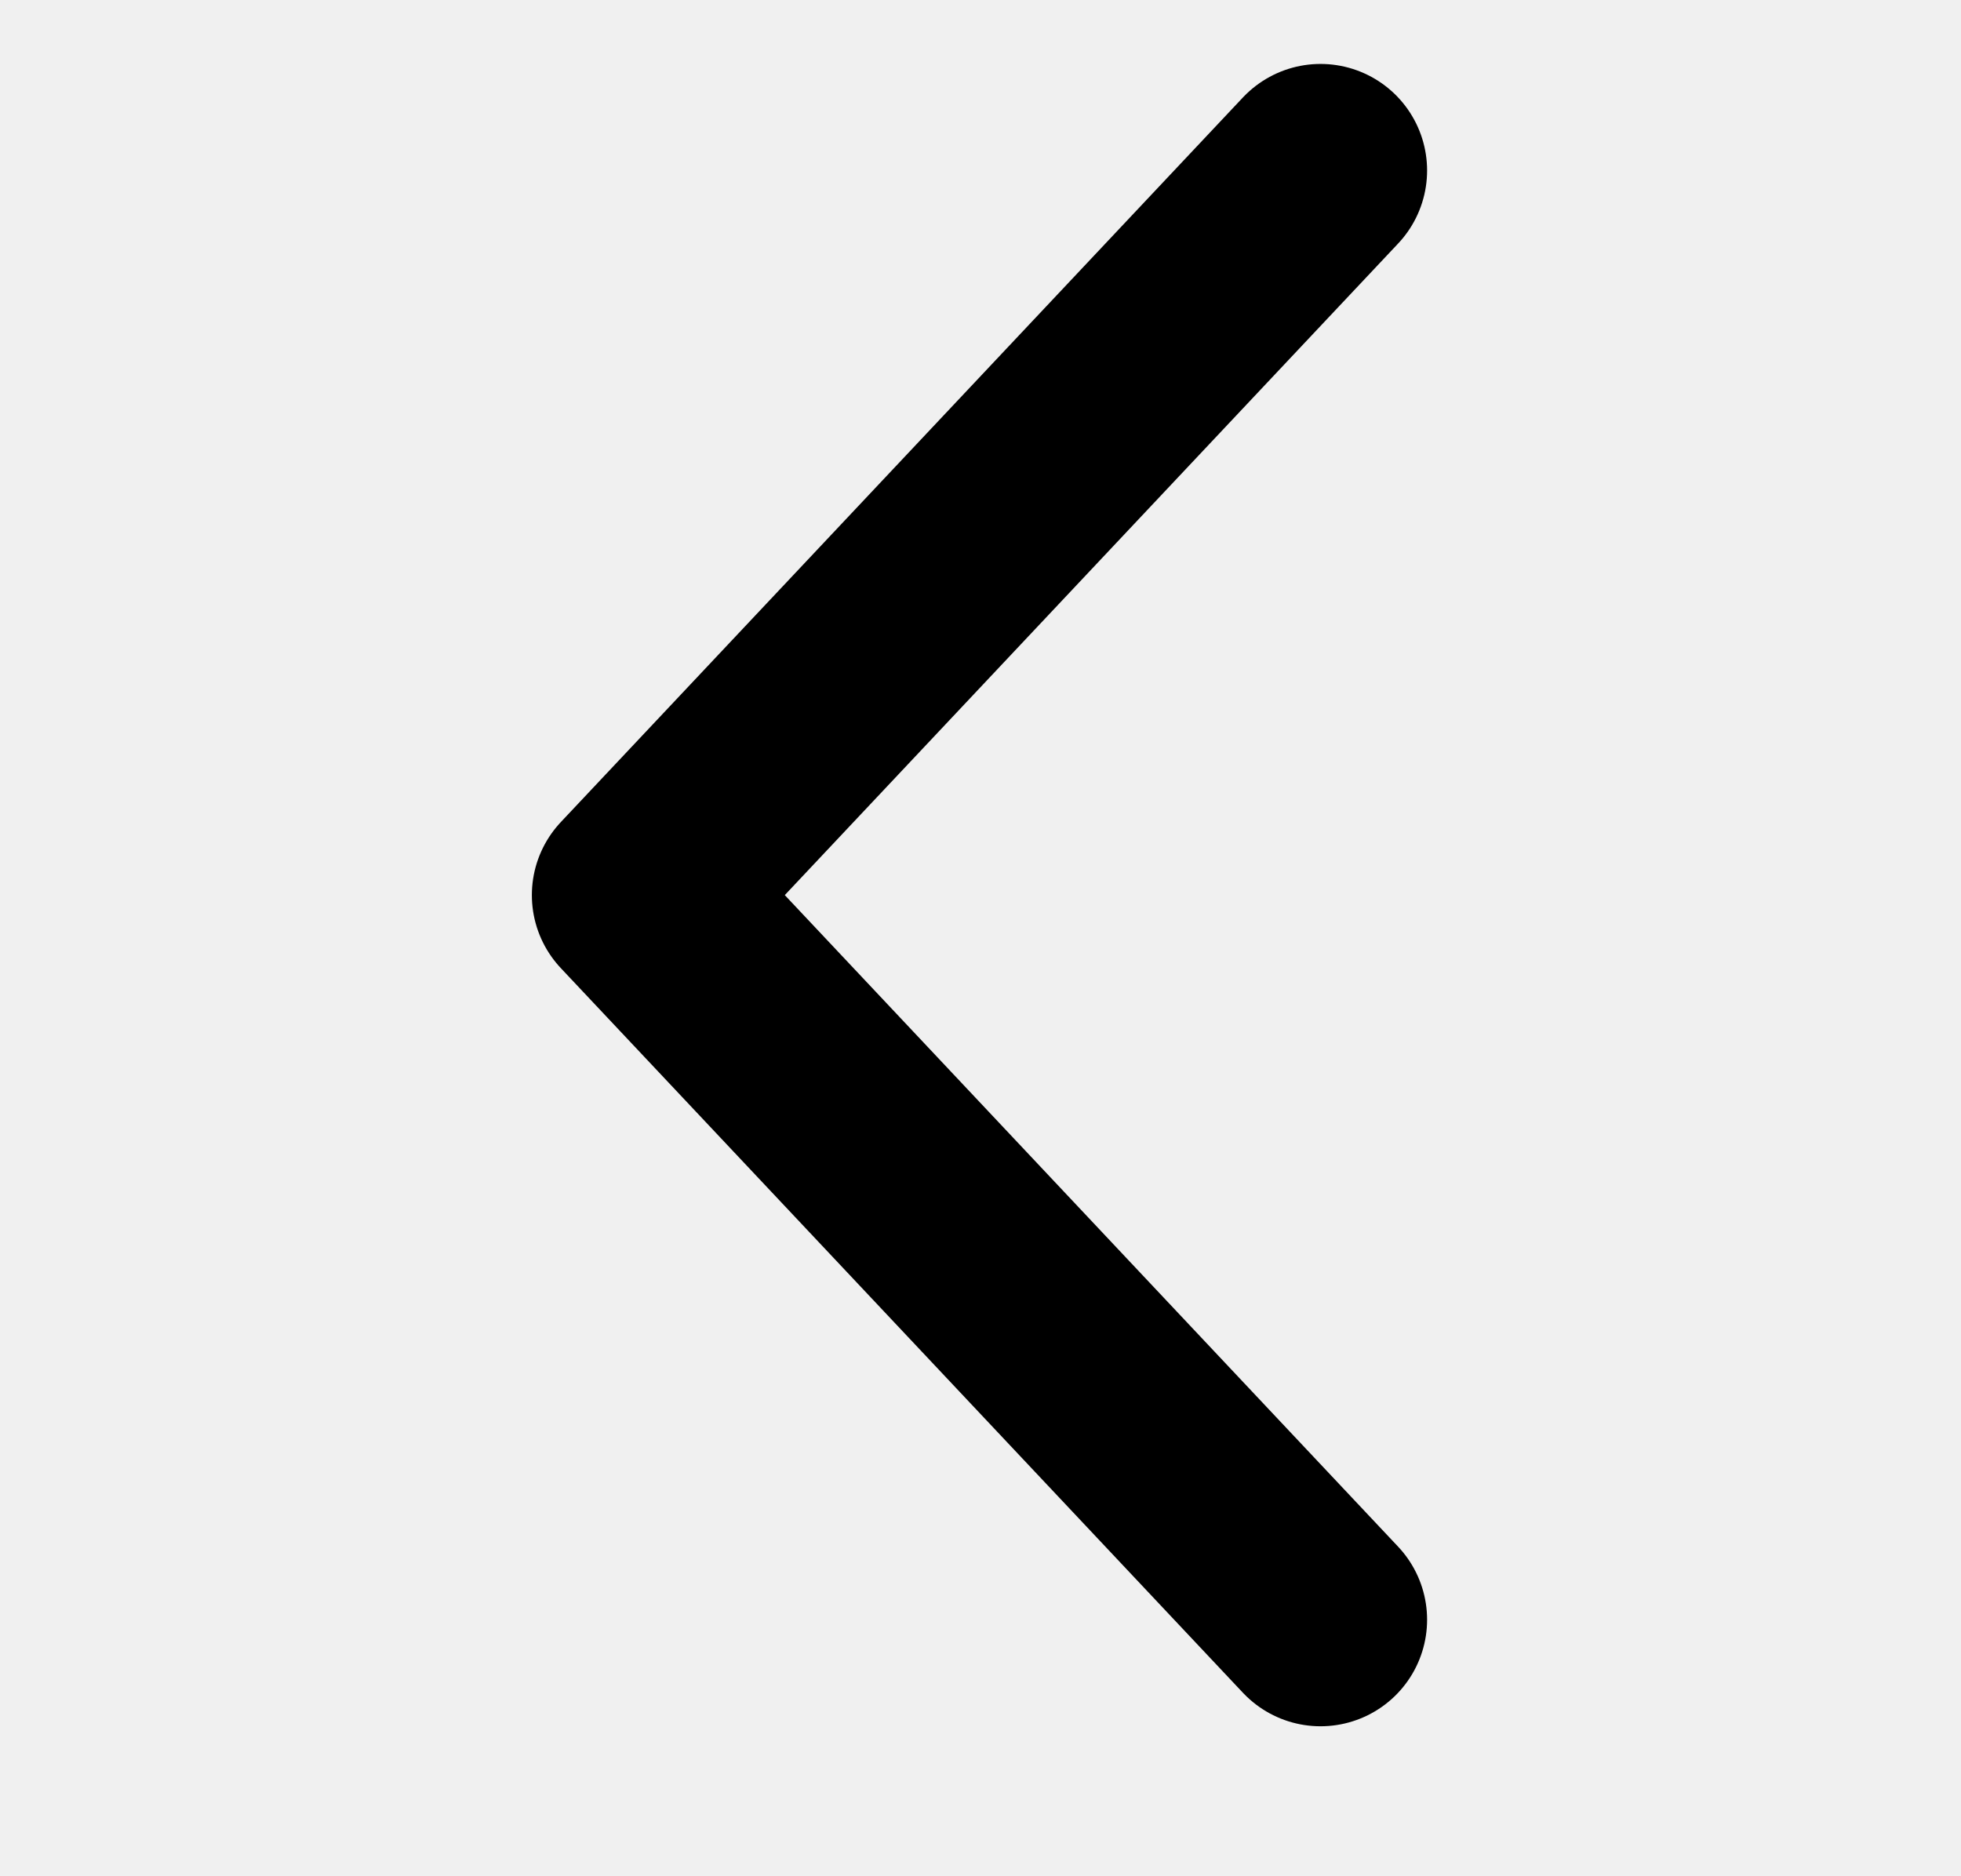
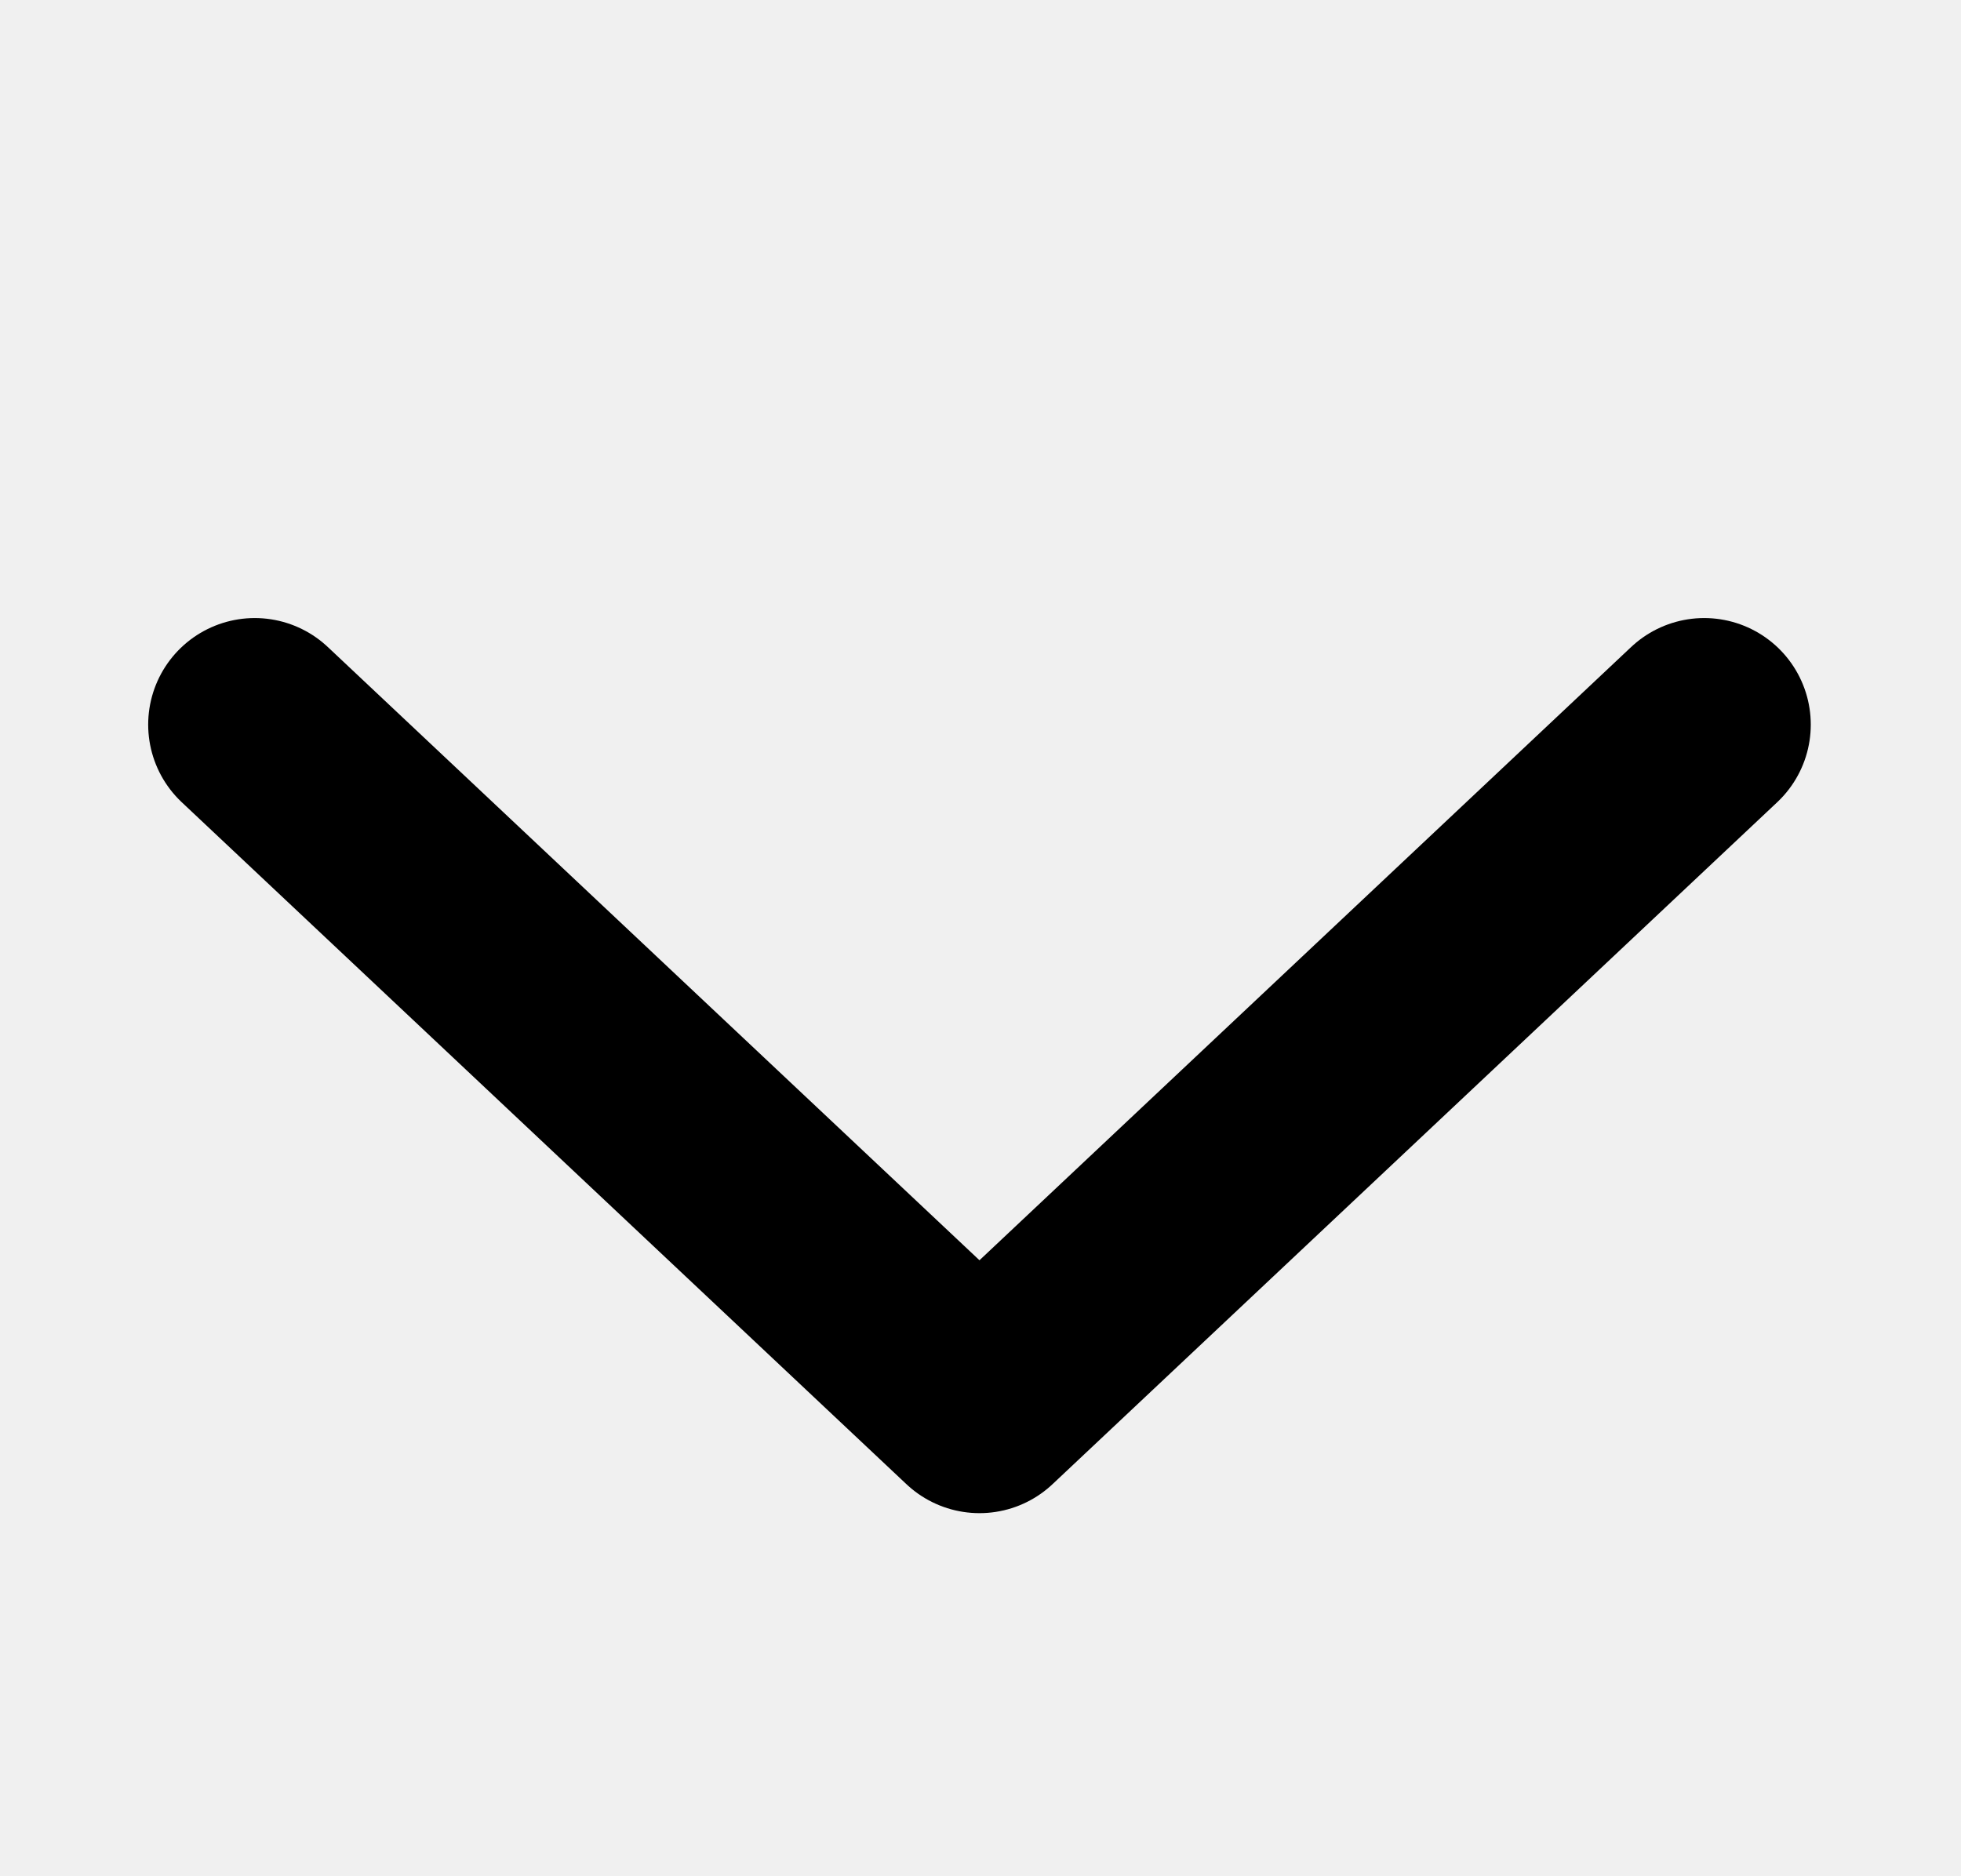
<svg xmlns="http://www.w3.org/2000/svg" width="23" height="22" viewBox="0 0 23 22" fill="none">
-   <g clip-path="url(#clip0_747_11803)">
-     <path d="M15.488 2L7.488 10.5L15.488 19" stroke="black" stroke-width="2.5" stroke-linecap="round" stroke-linejoin="round" />
+   <g clip-path="url(#clip0_1419_18902)">
+     <path d="M2.988 8.5L11.488 16.5L19.988 8.5" stroke="black" stroke-width="2.5" stroke-linecap="round" stroke-linejoin="round" />
  </g>
  <defs>
-     <clipPath id="clip0_747_11803">
+     <clipPath id="clip0_1419_18902">
      <rect width="22" height="22" fill="white" transform="matrix(-1 0 0 1 22.4883 0)" />
    </clipPath>
  </defs>
</svg>
